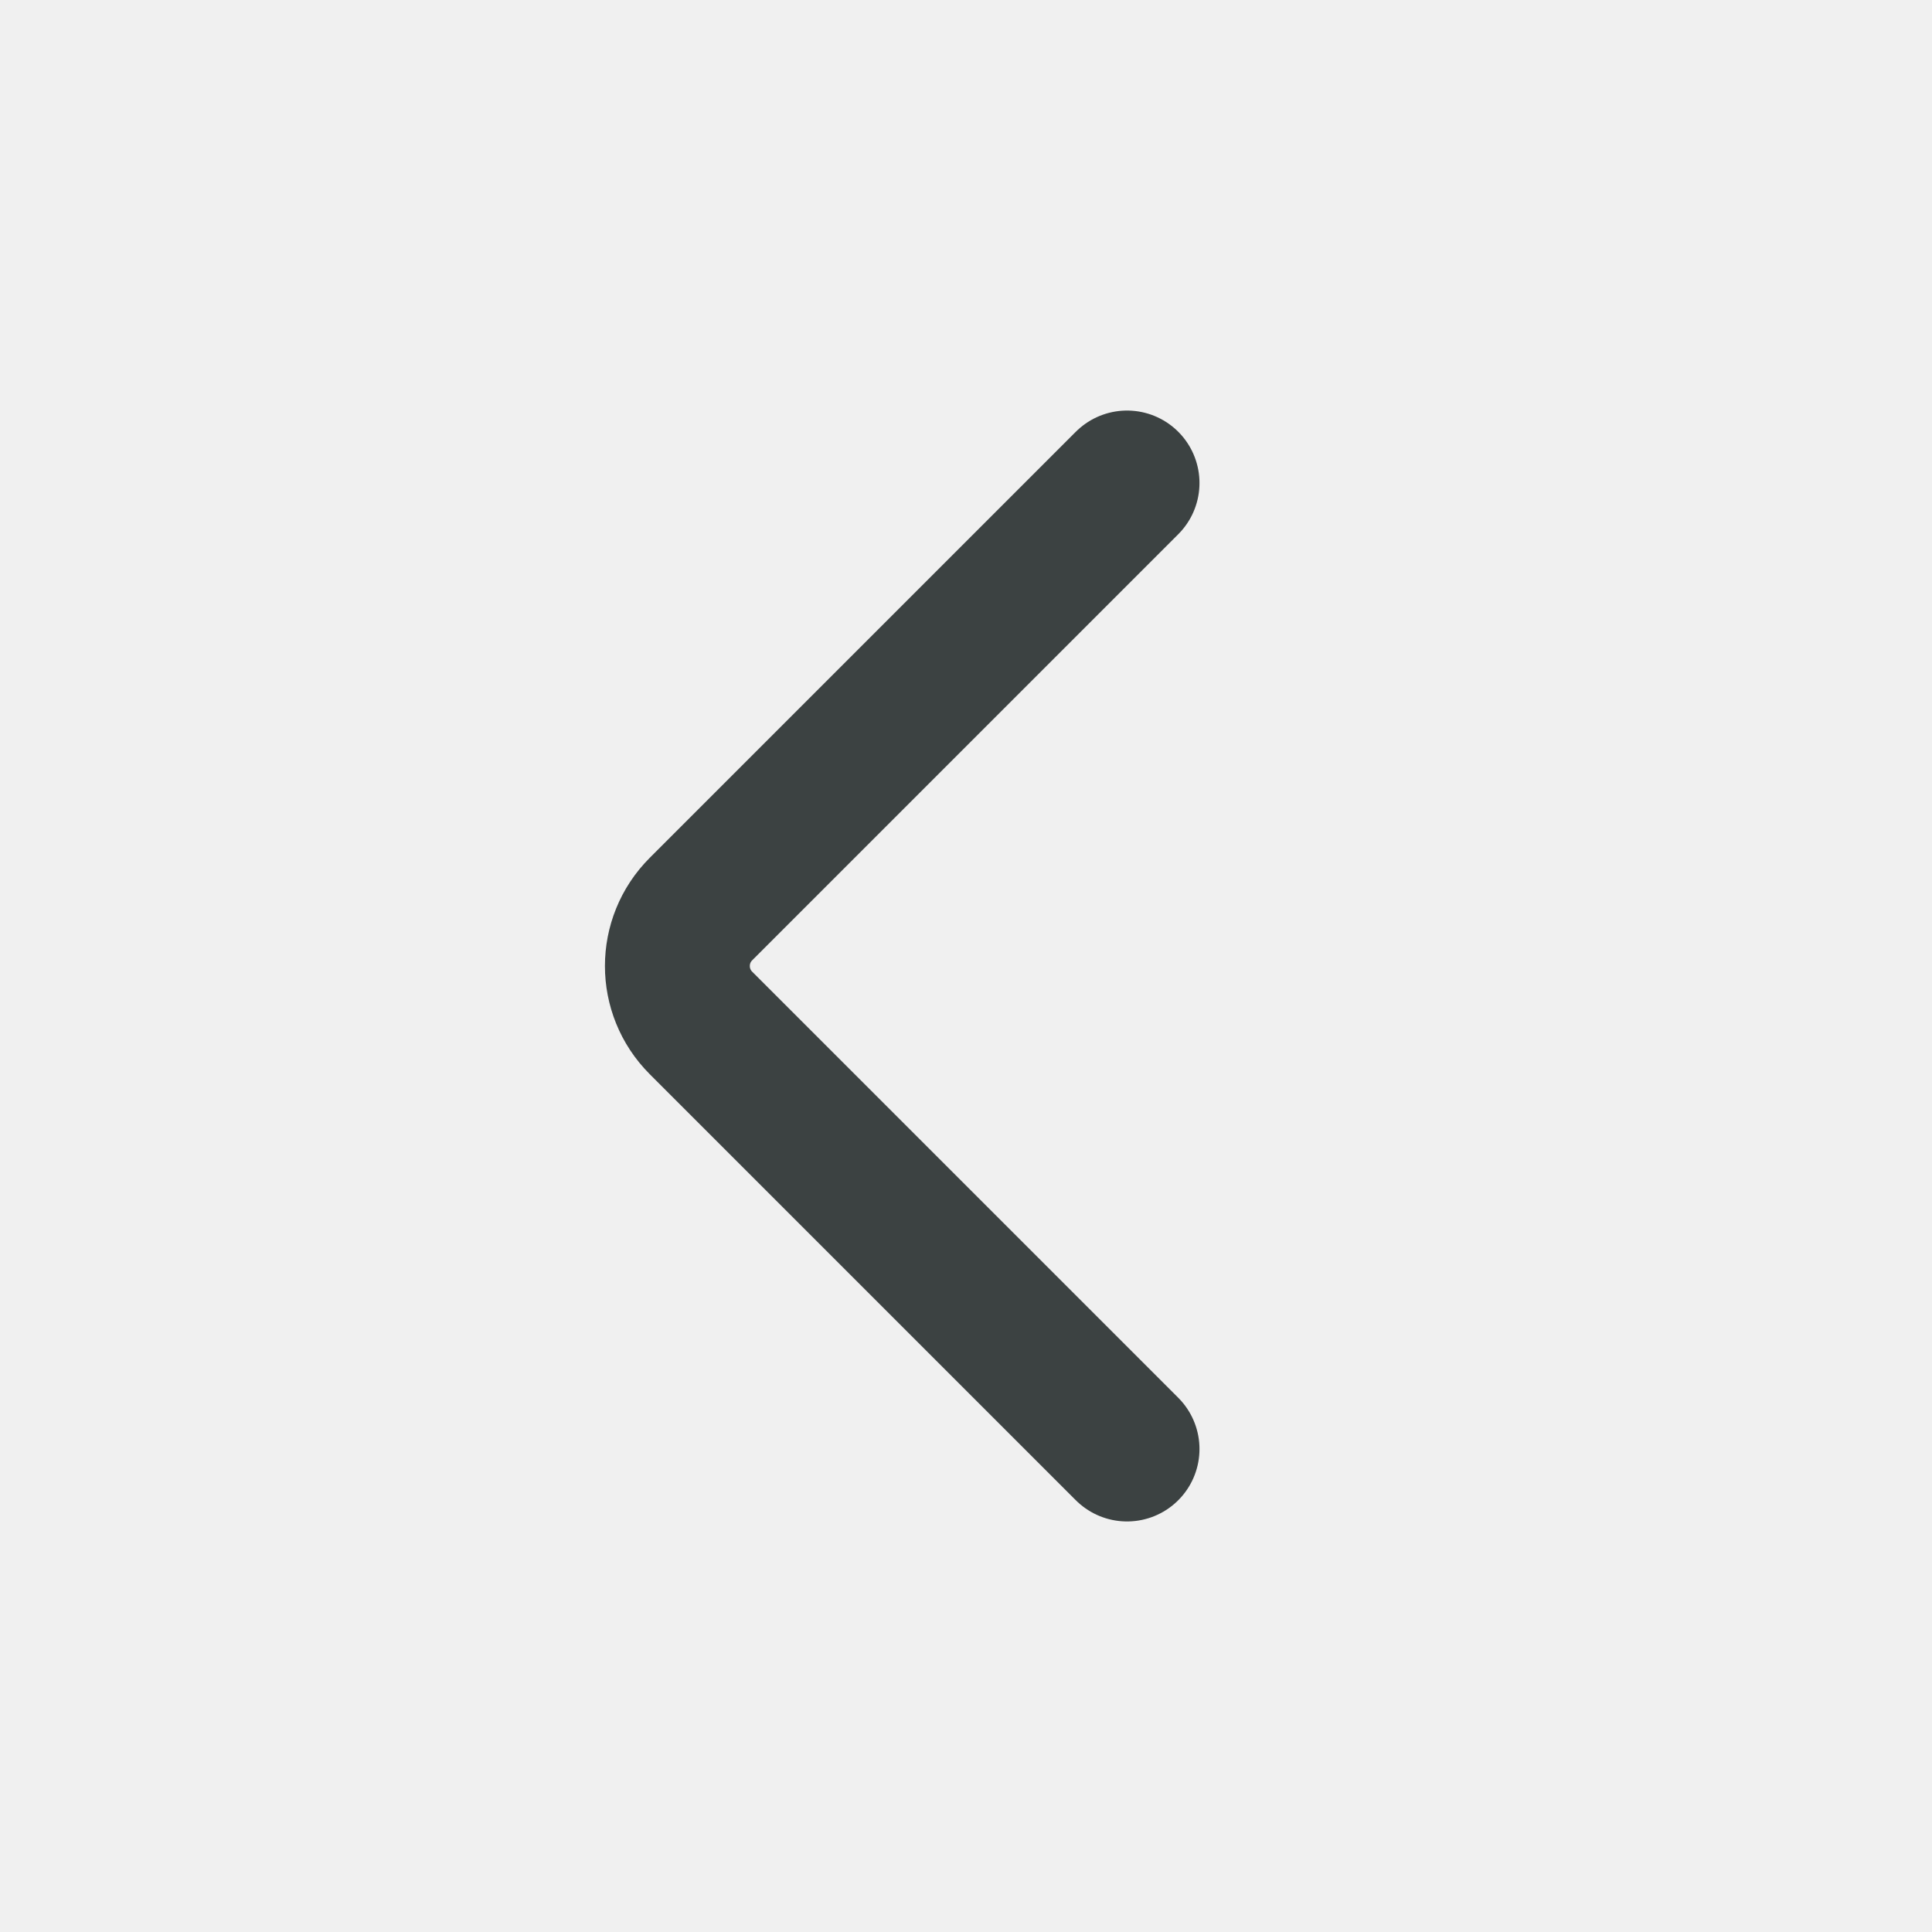
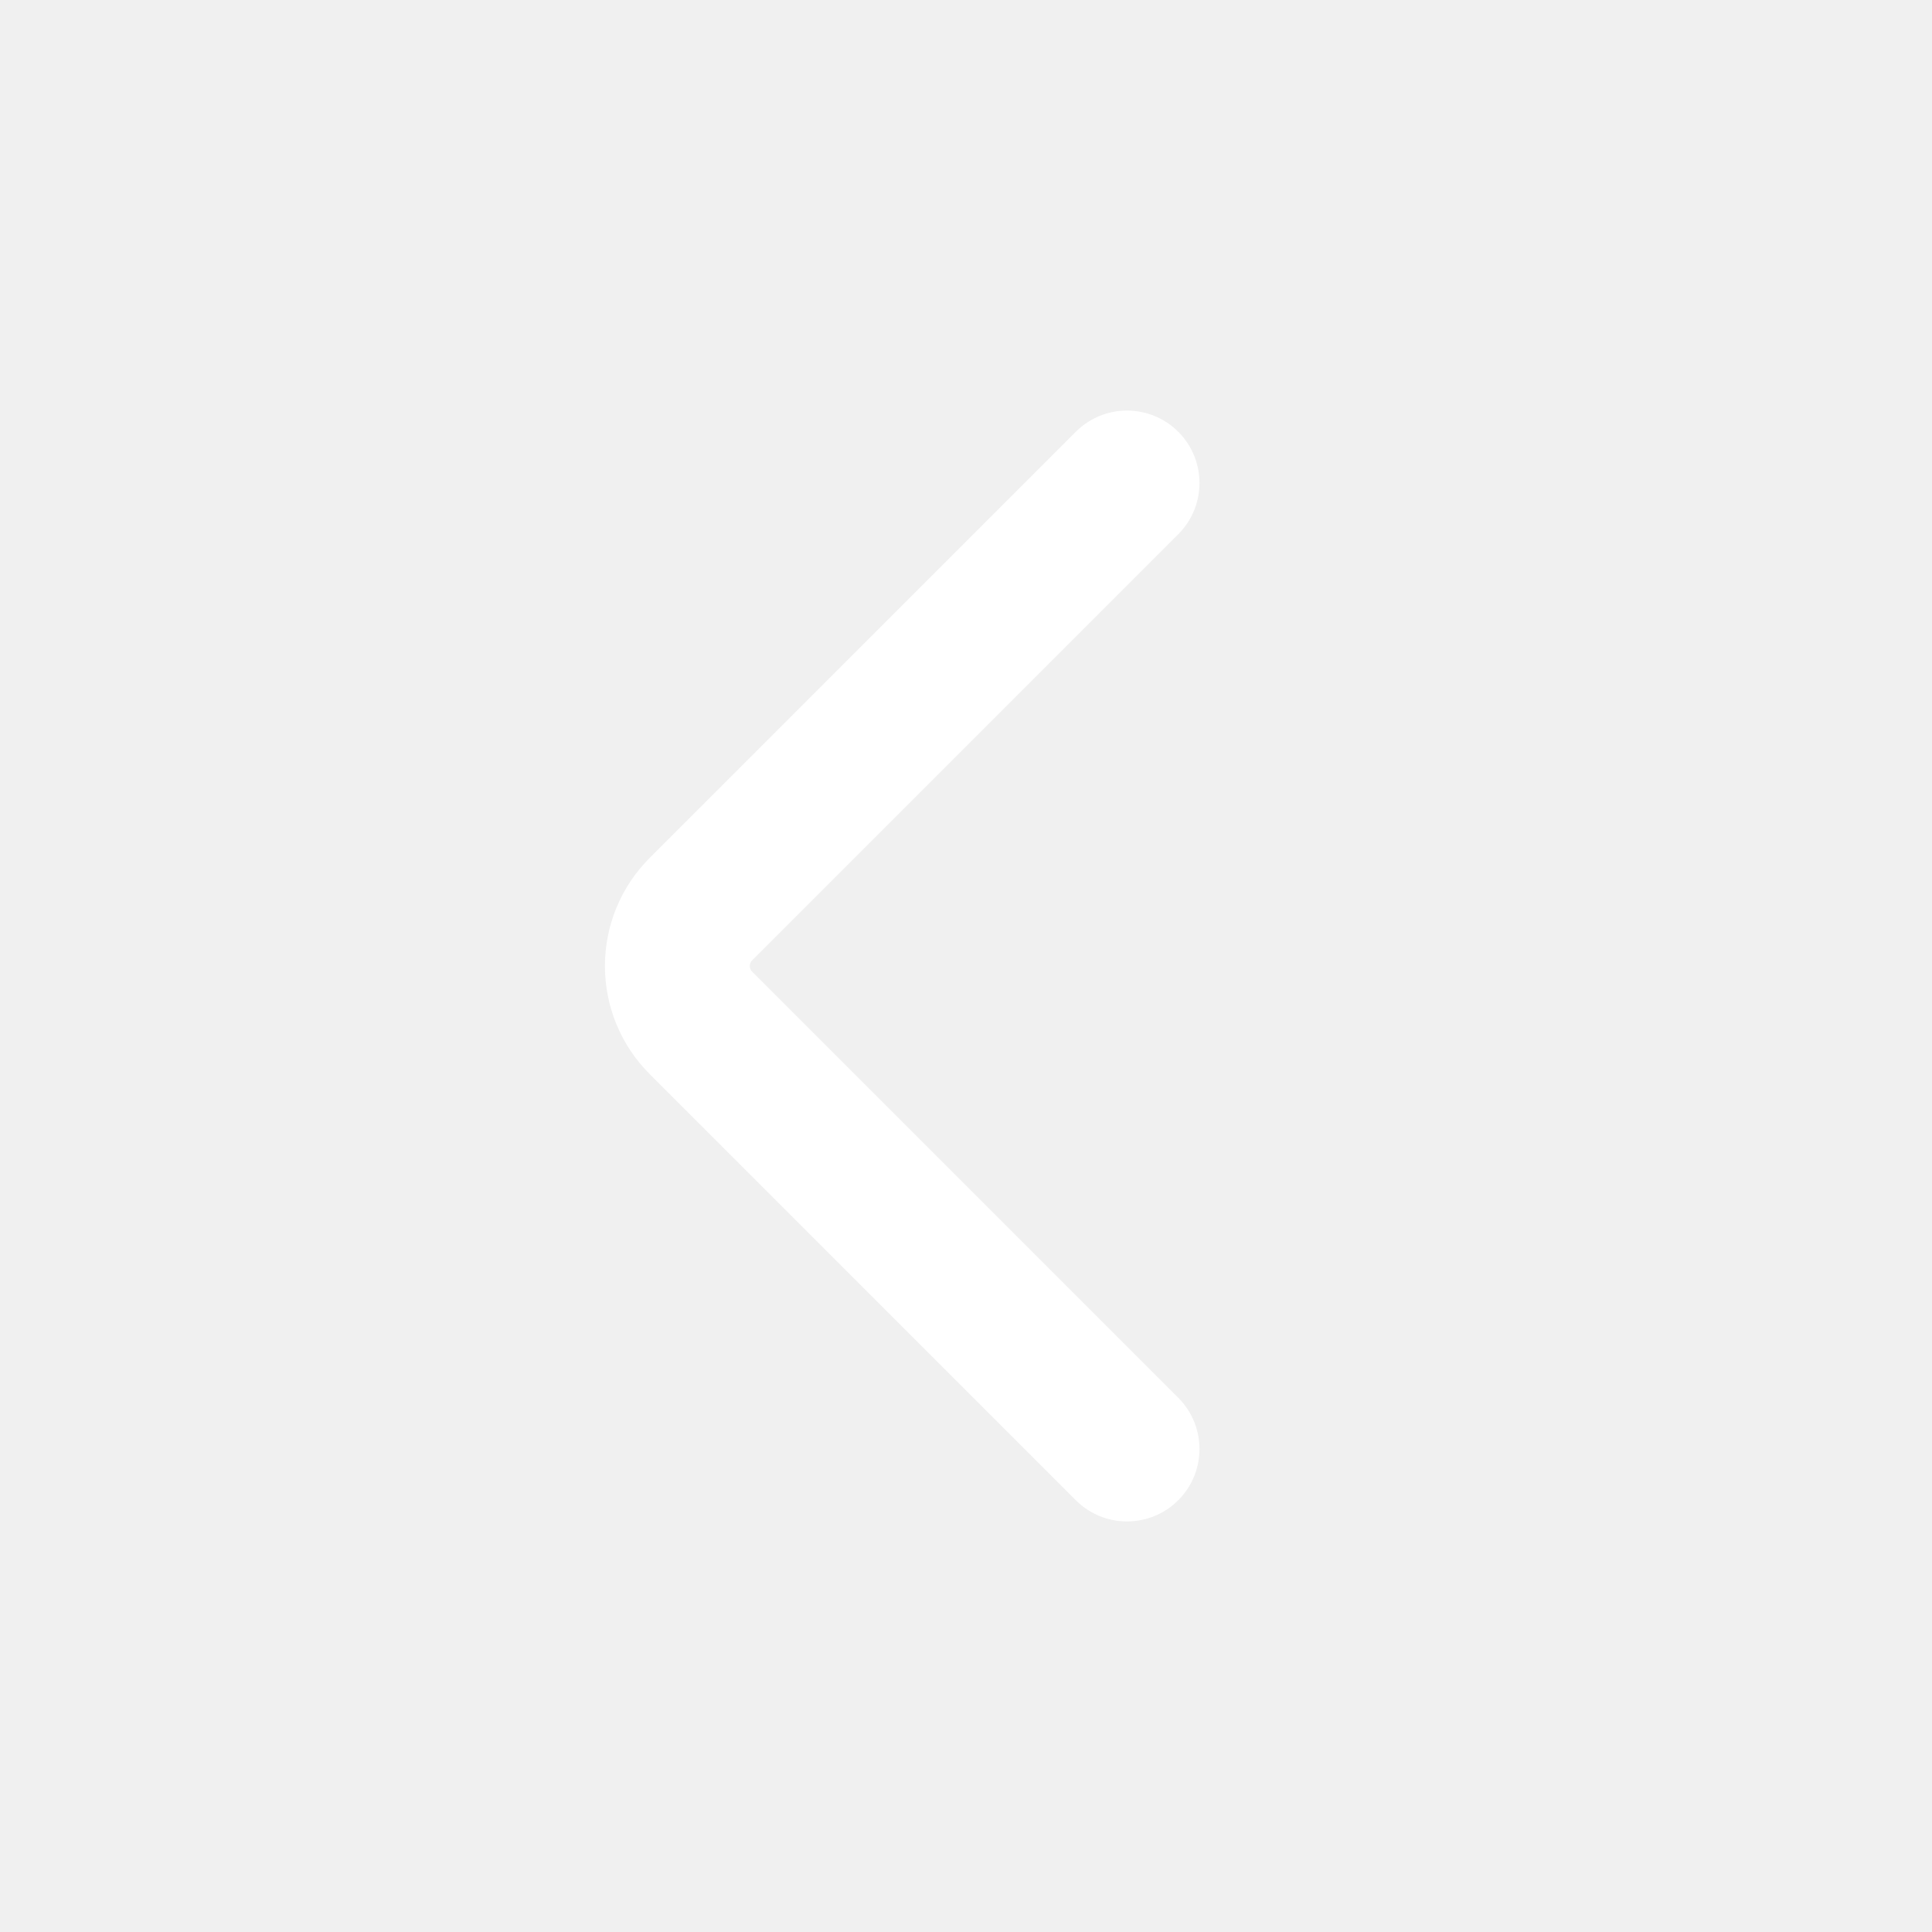
<svg xmlns="http://www.w3.org/2000/svg" width="20" height="20" viewBox="0 0 20 20" fill="none">
-   <path d="M11.667 5L7.256 9.411C6.931 9.736 6.931 10.264 7.256 10.589L11.667 15" stroke="#3C4242" stroke-width="1.5" stroke-linecap="round" />
+   <path d="M11.667 5L7.256 9.411C6.931 9.736 6.931 10.264 7.256 10.589L11.667 15" stroke="#fff" stroke-width="1.5" stroke-linecap="round" />
</svg>
